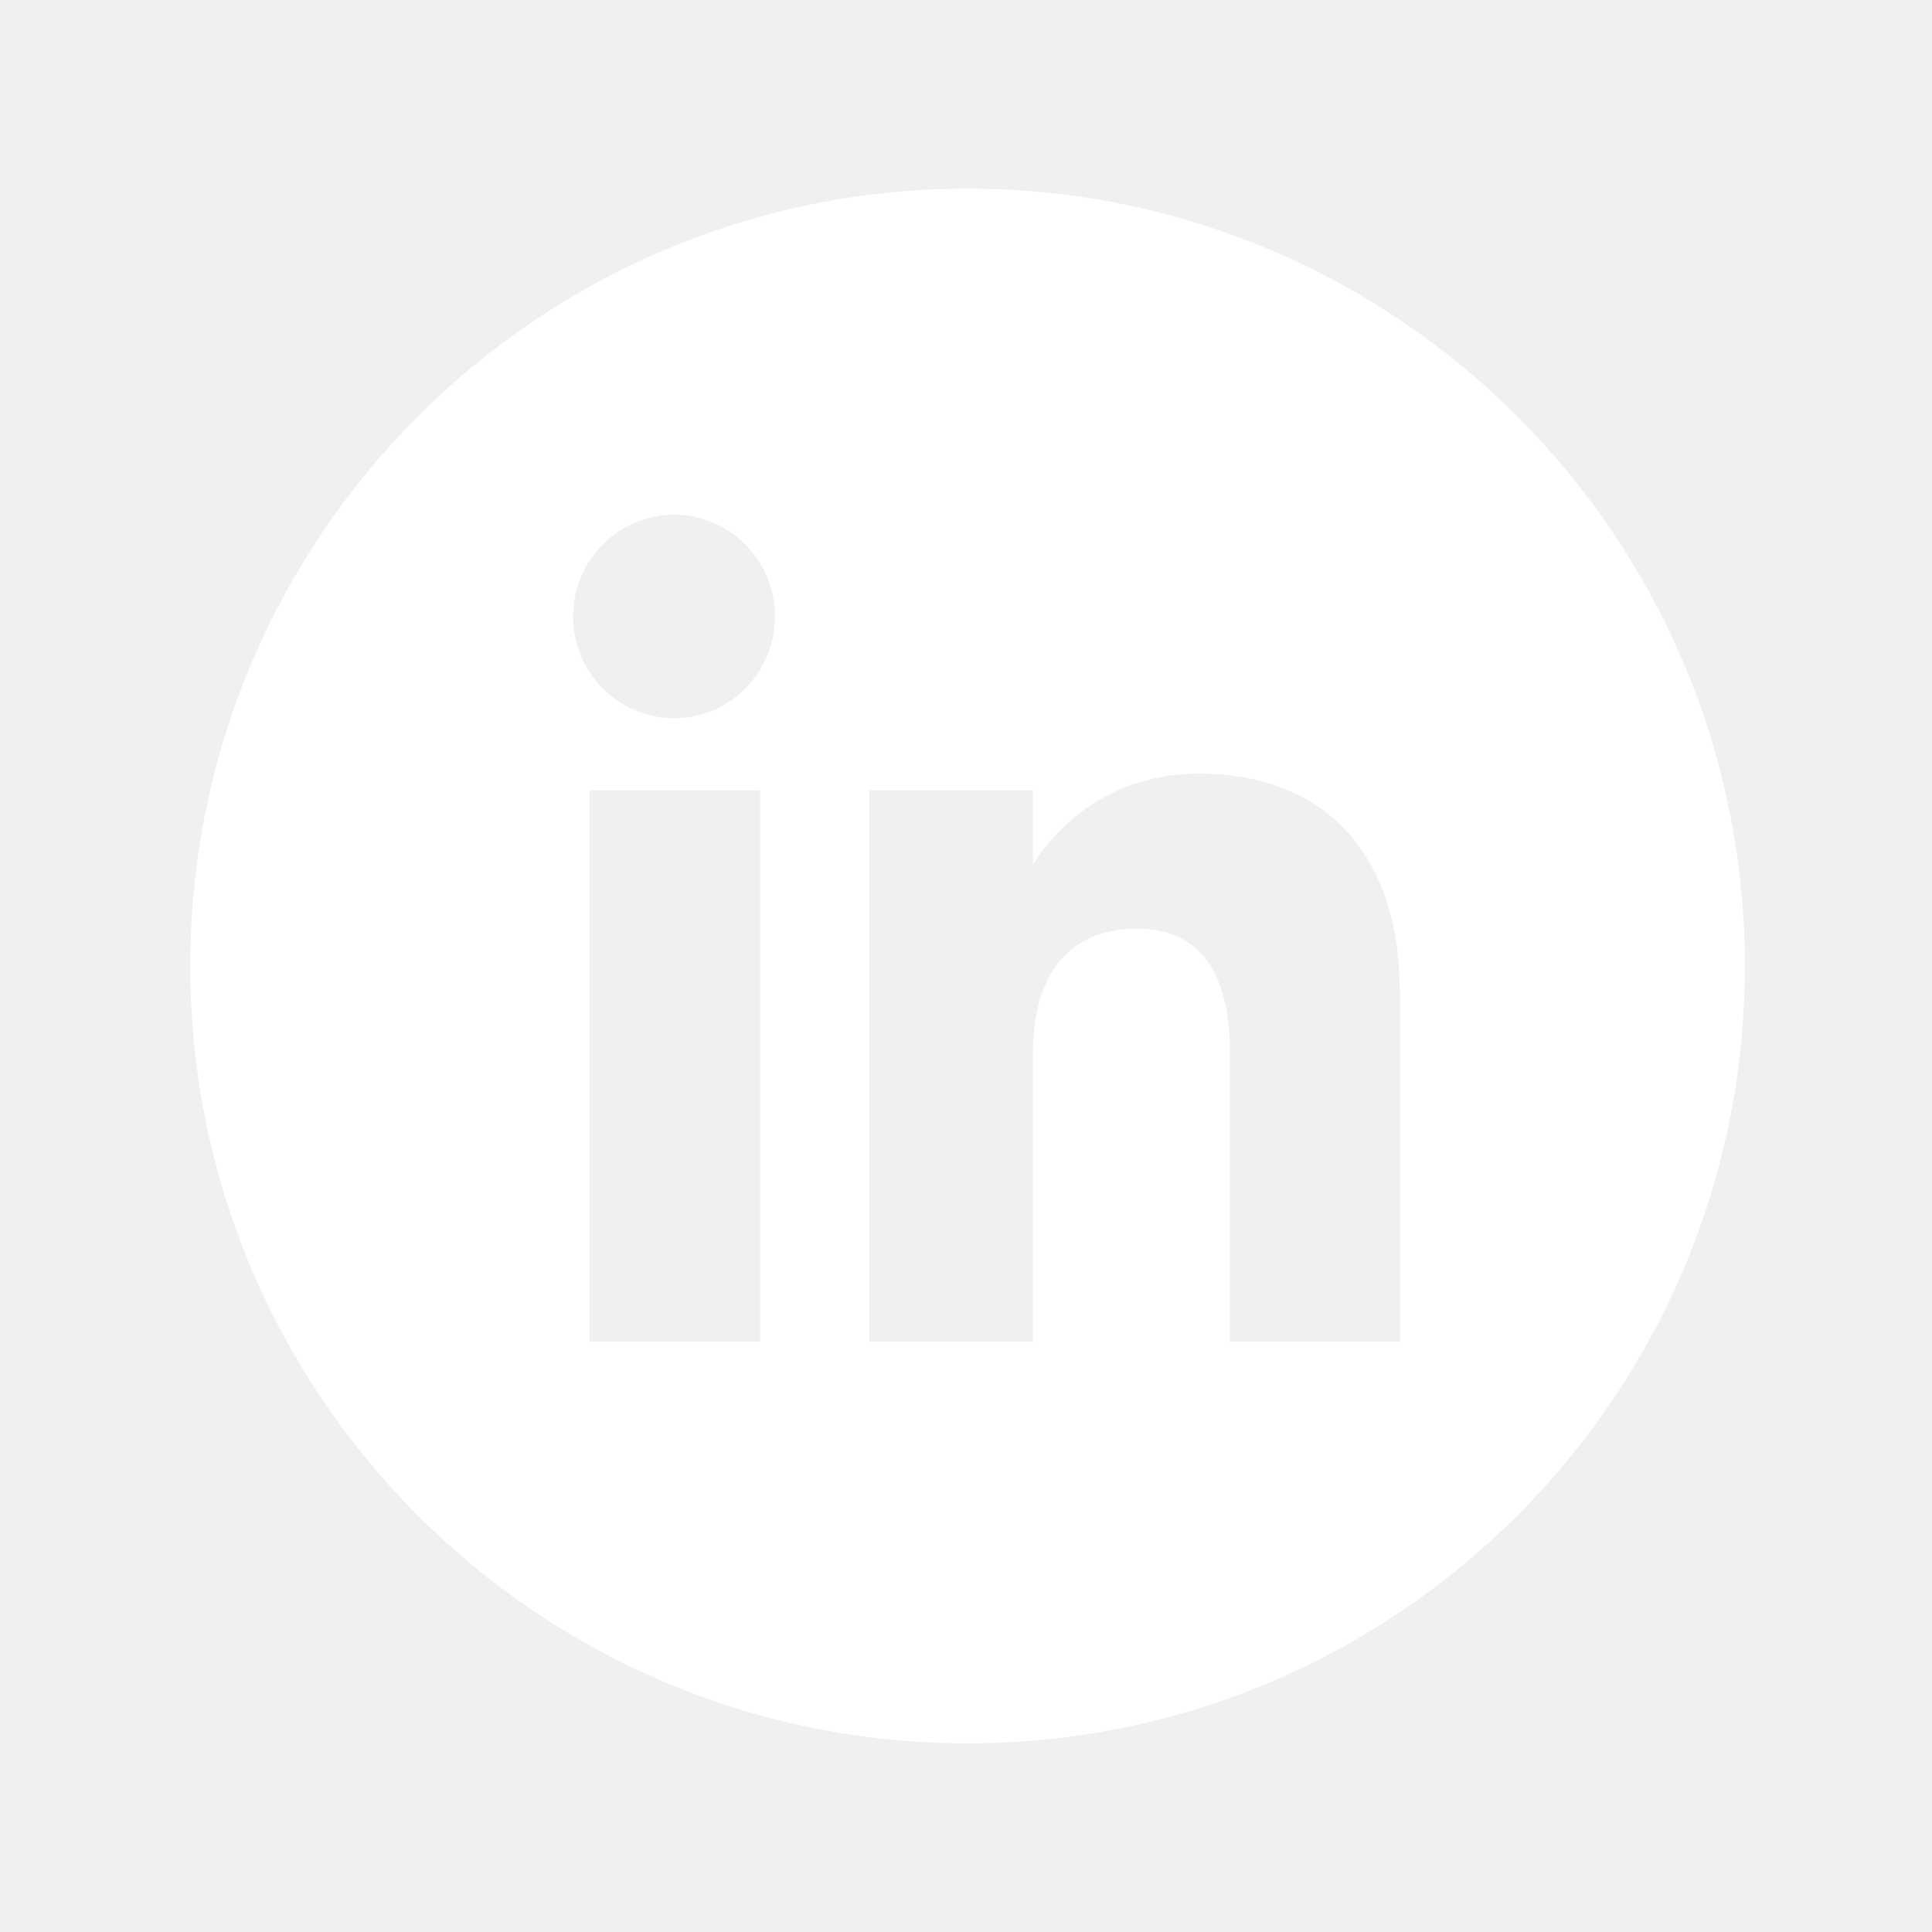
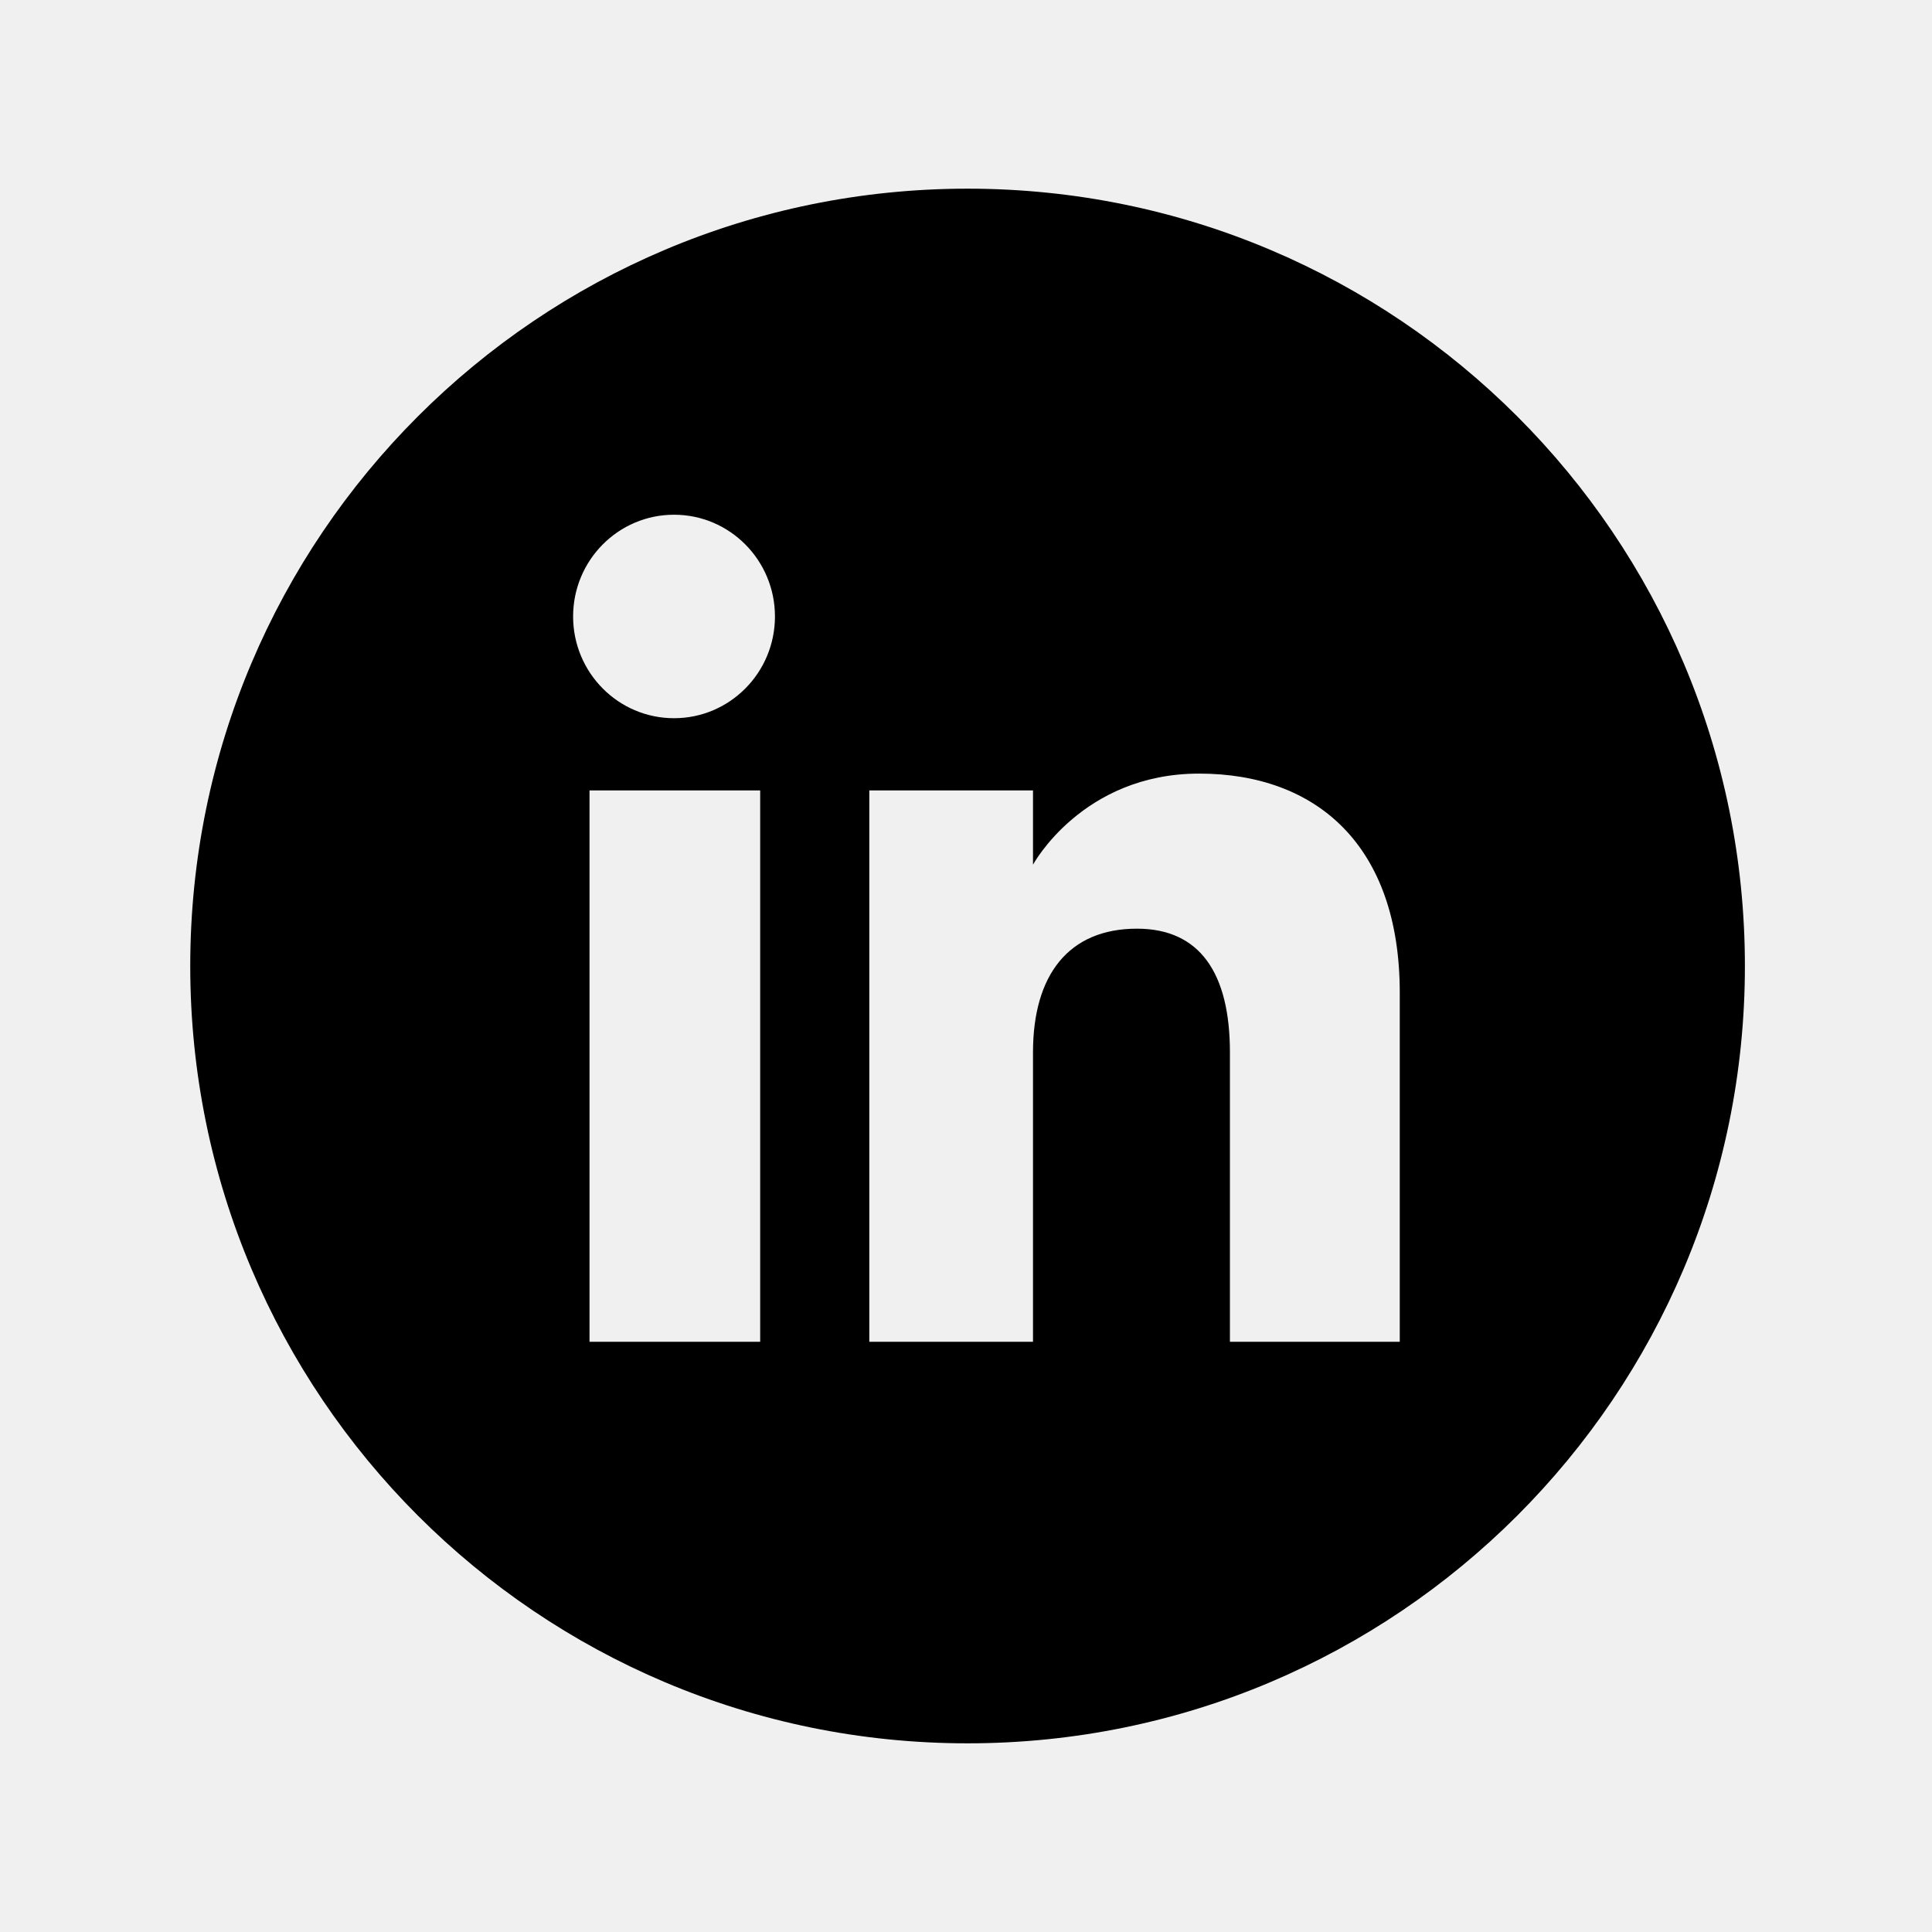
- <svg xmlns="http://www.w3.org/2000/svg" version="1.1" x="0px" y="0px" width="512px" height="512px" viewBox="0 0 512 512" enable-background="new 0 0 512 512" xml:space="preserve" fill="white">
+ <svg xmlns="http://www.w3.org/2000/svg" version="1.1" x="0px" y="0px" width="512px" height="512px" viewBox="0 0 512 512" enable-background="new 0 0 512 512" xml:space="preserve">
  <path id="linkedin-circle-icon" d="M256.417,50c-113.771,0-206,92.229-206,206s92.229,206,206,206s206-92.229,206-206   S370.188,50,256.417,50z M201.456,355.592h-45.229V209.469h45.229V355.592z M178.626,190.333c-14.771,0-26.746-12.072-26.746-26.963   s11.975-26.963,26.746-26.963c14.77,0,26.745,12.072,26.745,26.963S193.396,190.333,178.626,190.333z M370.953,355.592h-45.01   c0,0,0-55.666,0-76.703s-7.991-32.781-24.626-32.781c-18.103,0-27.562,12.231-27.562,32.781c0,22.504,0,76.703,0,76.703h-43.38   V209.469h43.38v19.679c0,0,13.047-24.137,44.032-24.137c30.986,0,53.165,18.918,53.165,58.058   C370.953,302.209,370.953,355.592,370.953,355.592z" />
</svg>
